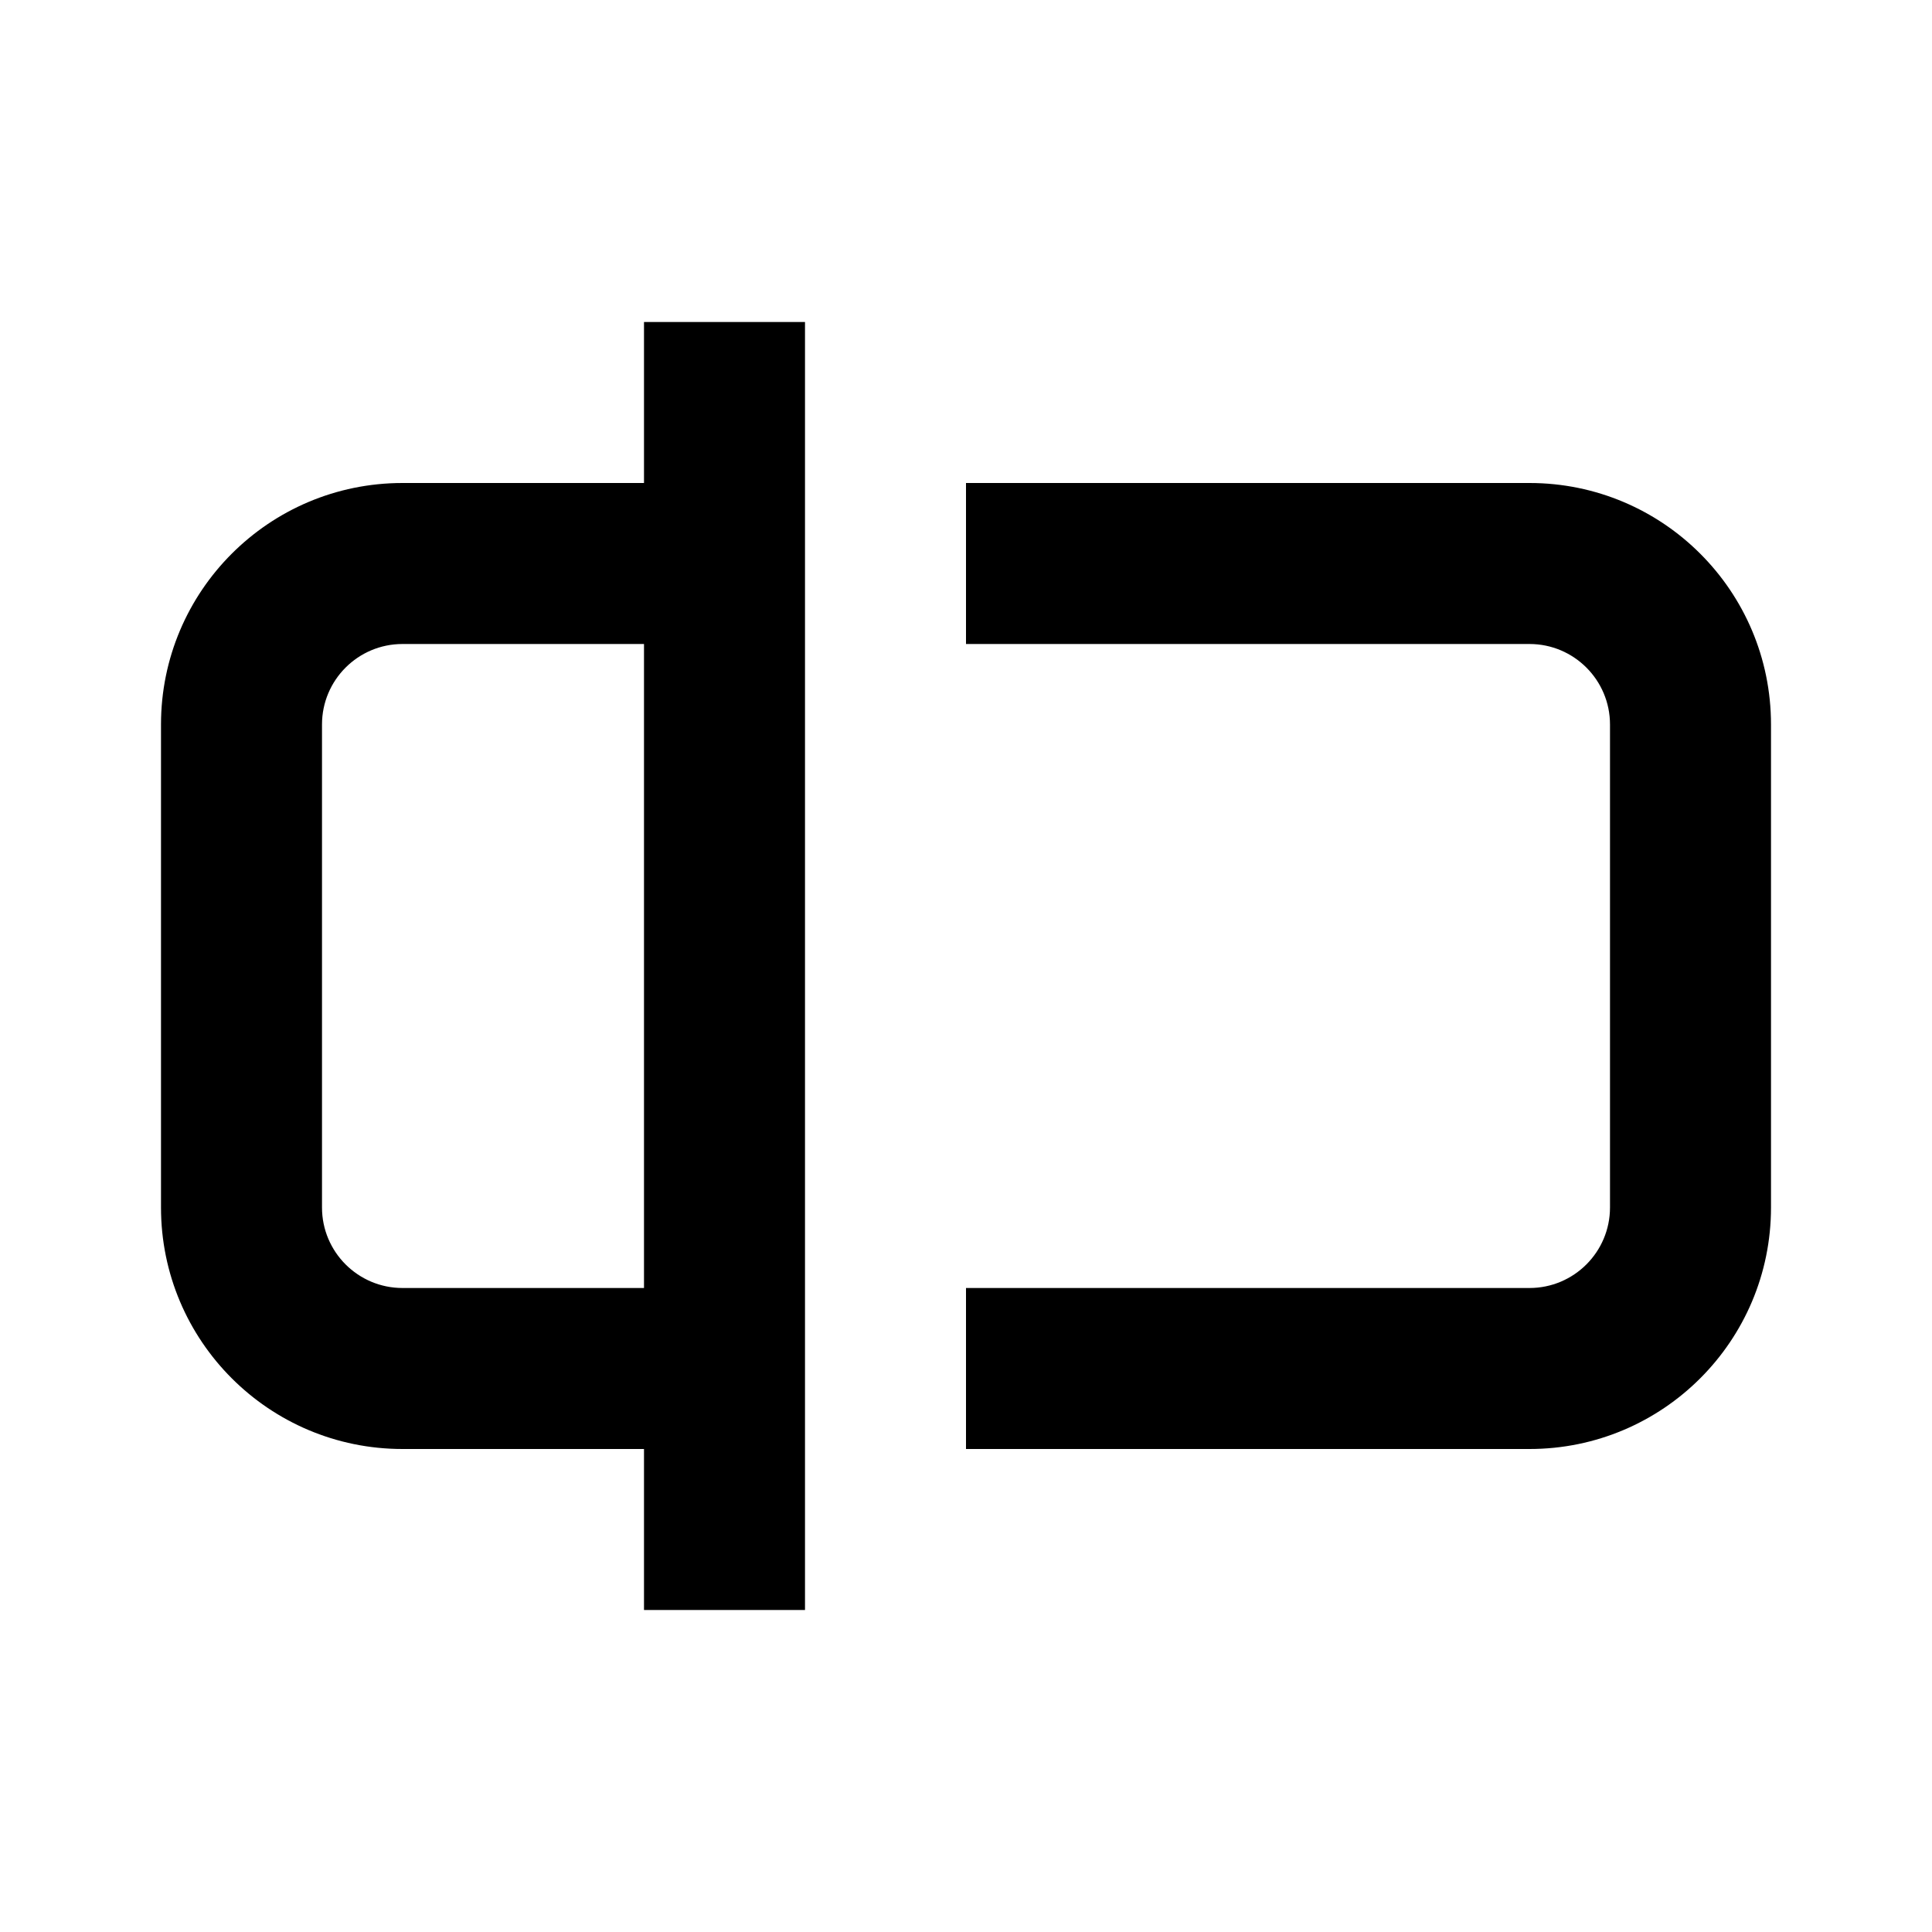
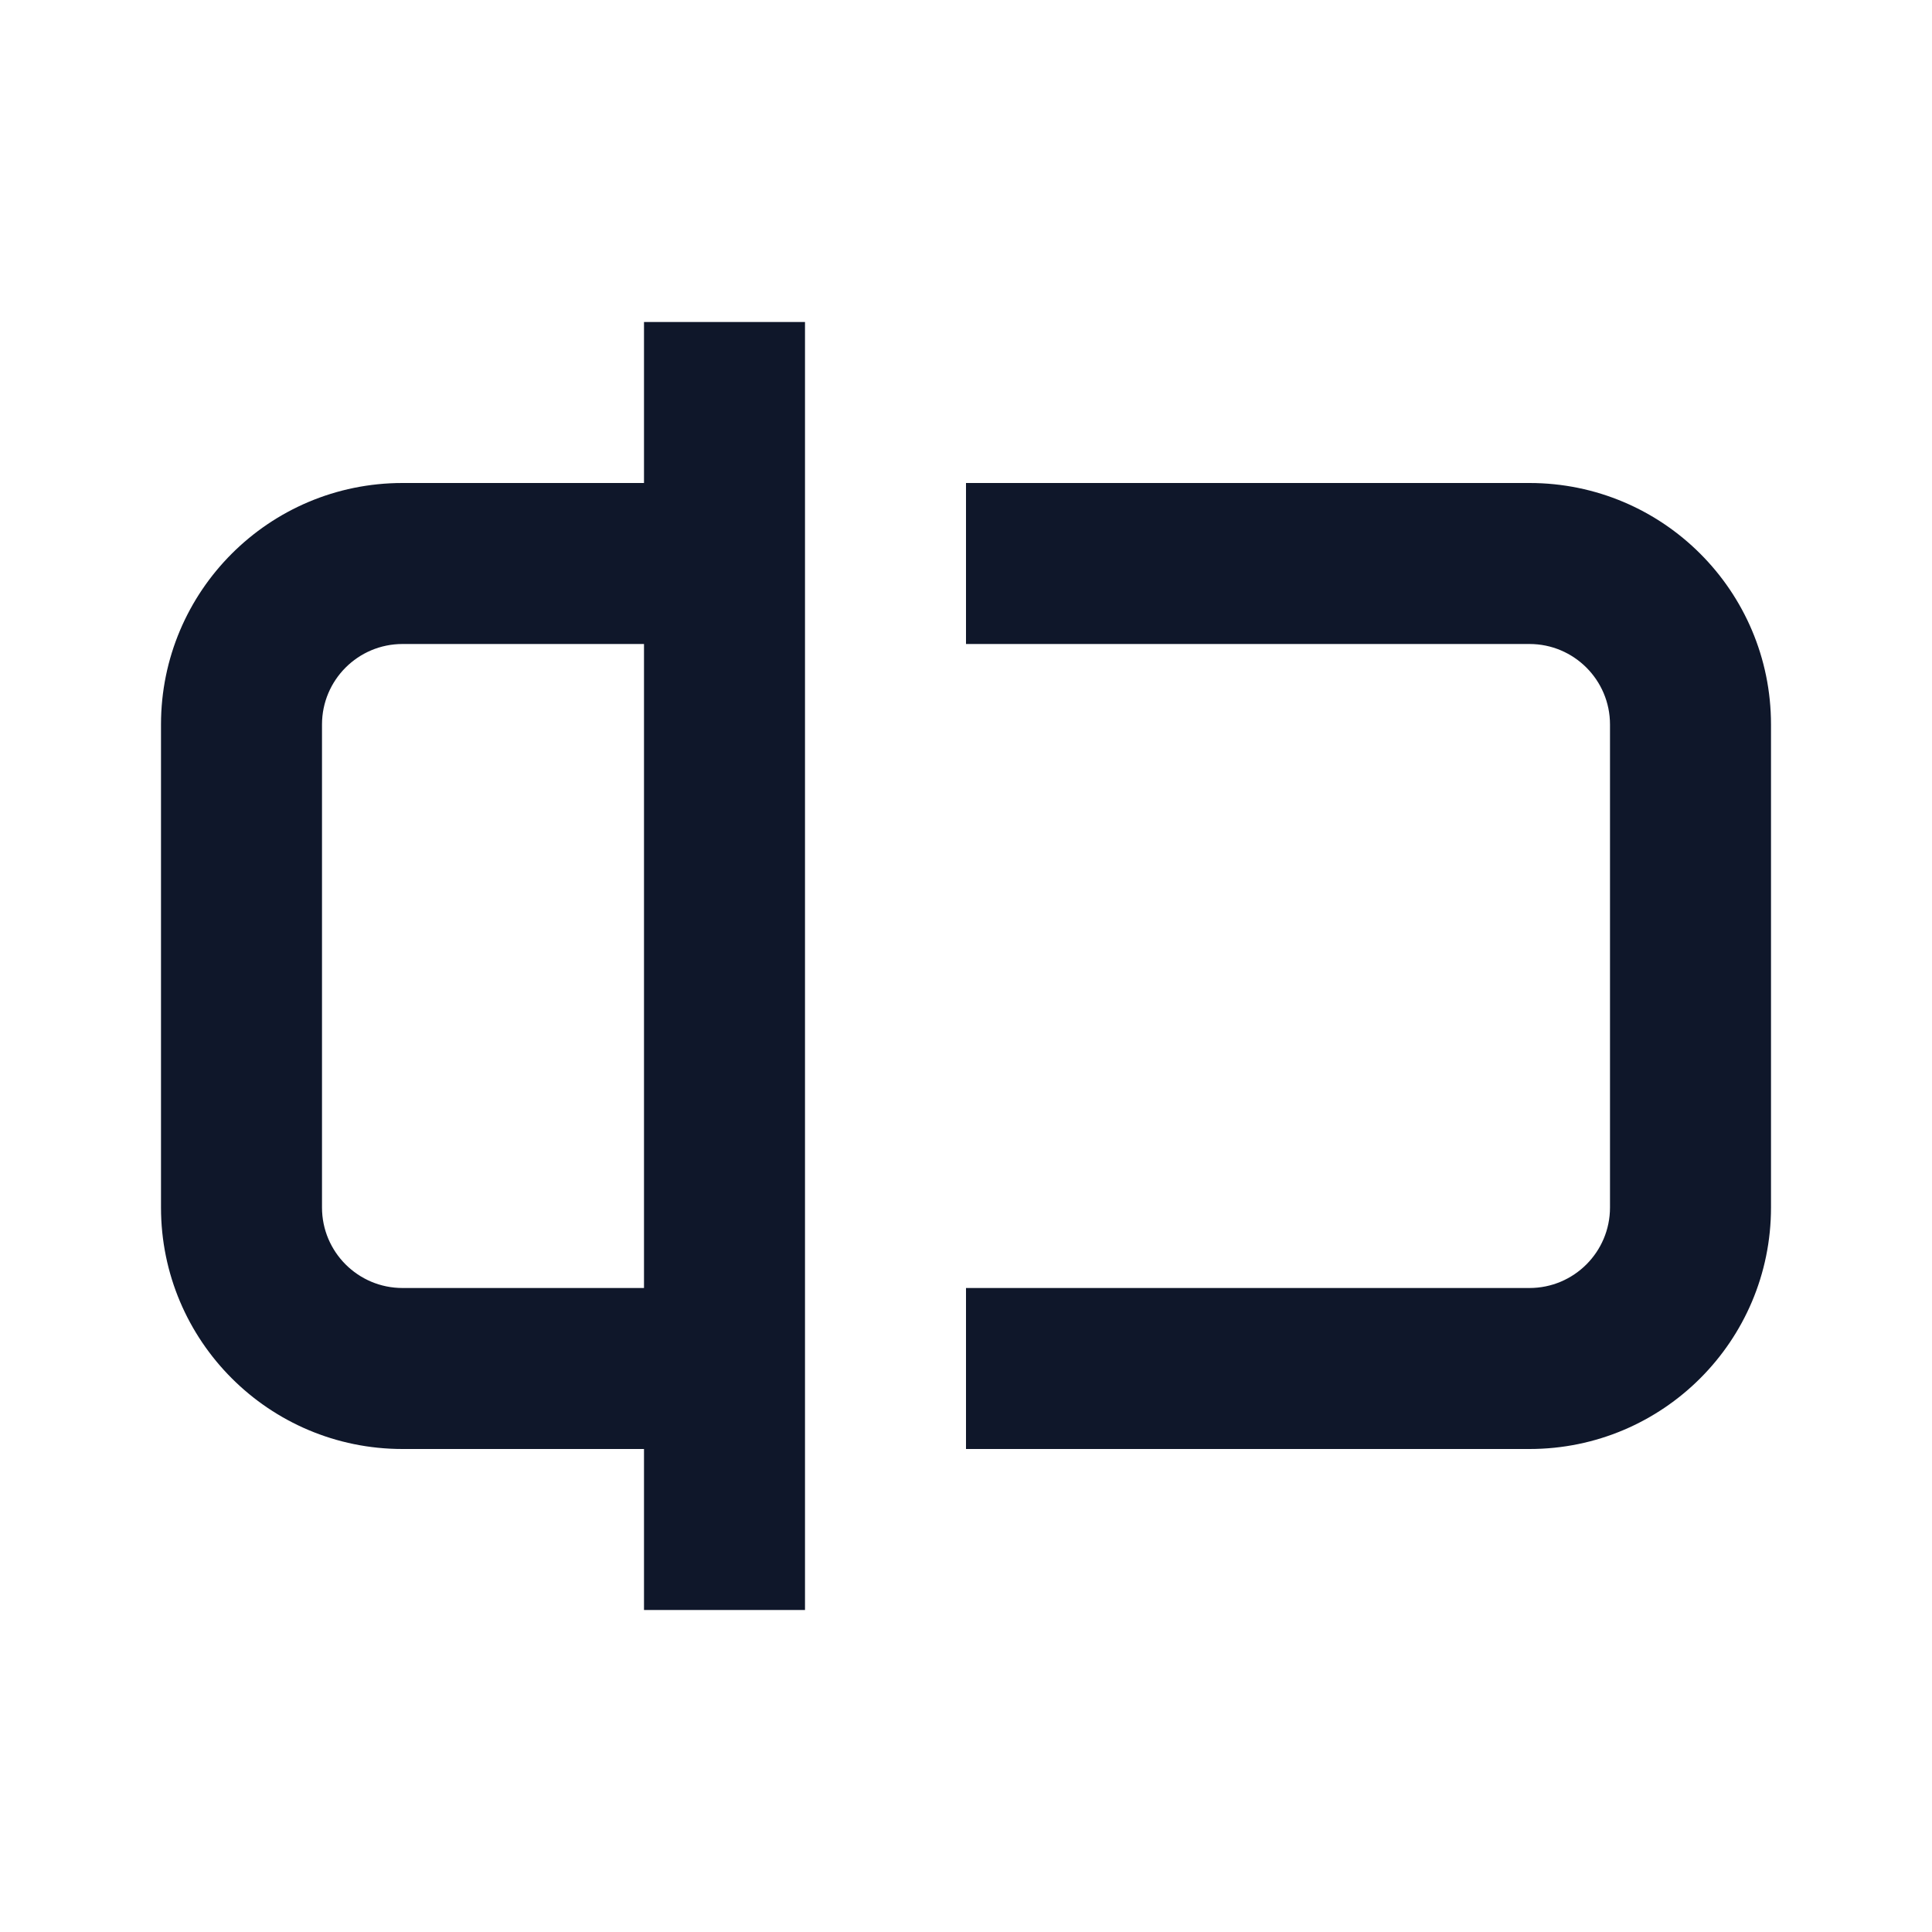
- <svg xmlns="http://www.w3.org/2000/svg" version="1.1" width="24" height="24">
-   <svg width="24" height="24" viewBox="0 0 24 24" fill="none">
-     <path fill-rule="evenodd" clip-rule="evenodd" d="M10 4H8V6H5C3.343 6 2 7.343 2 9V15C2 16.657 3.343 18 5 18H8V20H10V4ZM8 8V16H5C4.448 16 4 15.552 4 15V9C4 8.448 4.448 8 5 8H8Z" fill="currentColor" />
-     <path d="M19 16H12V18H19C20.657 18 22 16.657 22 15V9C22 7.343 20.657 6 19 6H12V8H19C19.552 8 20 8.448 20 9V15C20 15.552 19.552 16 19 16Z" fill="currentColor" />
-   </svg>
-   <style>@media (prefers-color-scheme: light) { :root { filter: none; } }
- @media (prefers-color-scheme: dark) { :root { filter: invert(100%); } }
- </style>
+ <svg xmlns="http://www.w3.org/2000/svg" width="24" height="24" viewBox="0 0 24 24" fill="none">
+   <path fill-rule="evenodd" clip-rule="evenodd" d="M10 4H8V6H5C3.343 6 2 7.343 2 9V15C2 16.657 3.343 18 5 18H8V20H10V4ZM8 8V16H5C4.448 16 4 15.552 4 15V9C4 8.448 4.448 8 5 8H8Z" />
+   <path d="M19 16H12V18H19C20.657 18 22 16.657 22 15V9C22 7.343 20.657 6 19 6H12V8H19C19.552 8 20 8.448 20 9V15C20 15.552 19.552 16 19 16Z" />
+   <style>
+     path {
+       fill: rgb(15 23 42);
+     }
+ 
+     @media (prefers-color-scheme: dark) {
+       path {
+         fill: rgb(249 250 251);
+       }
+     }
+   </style>
</svg>
